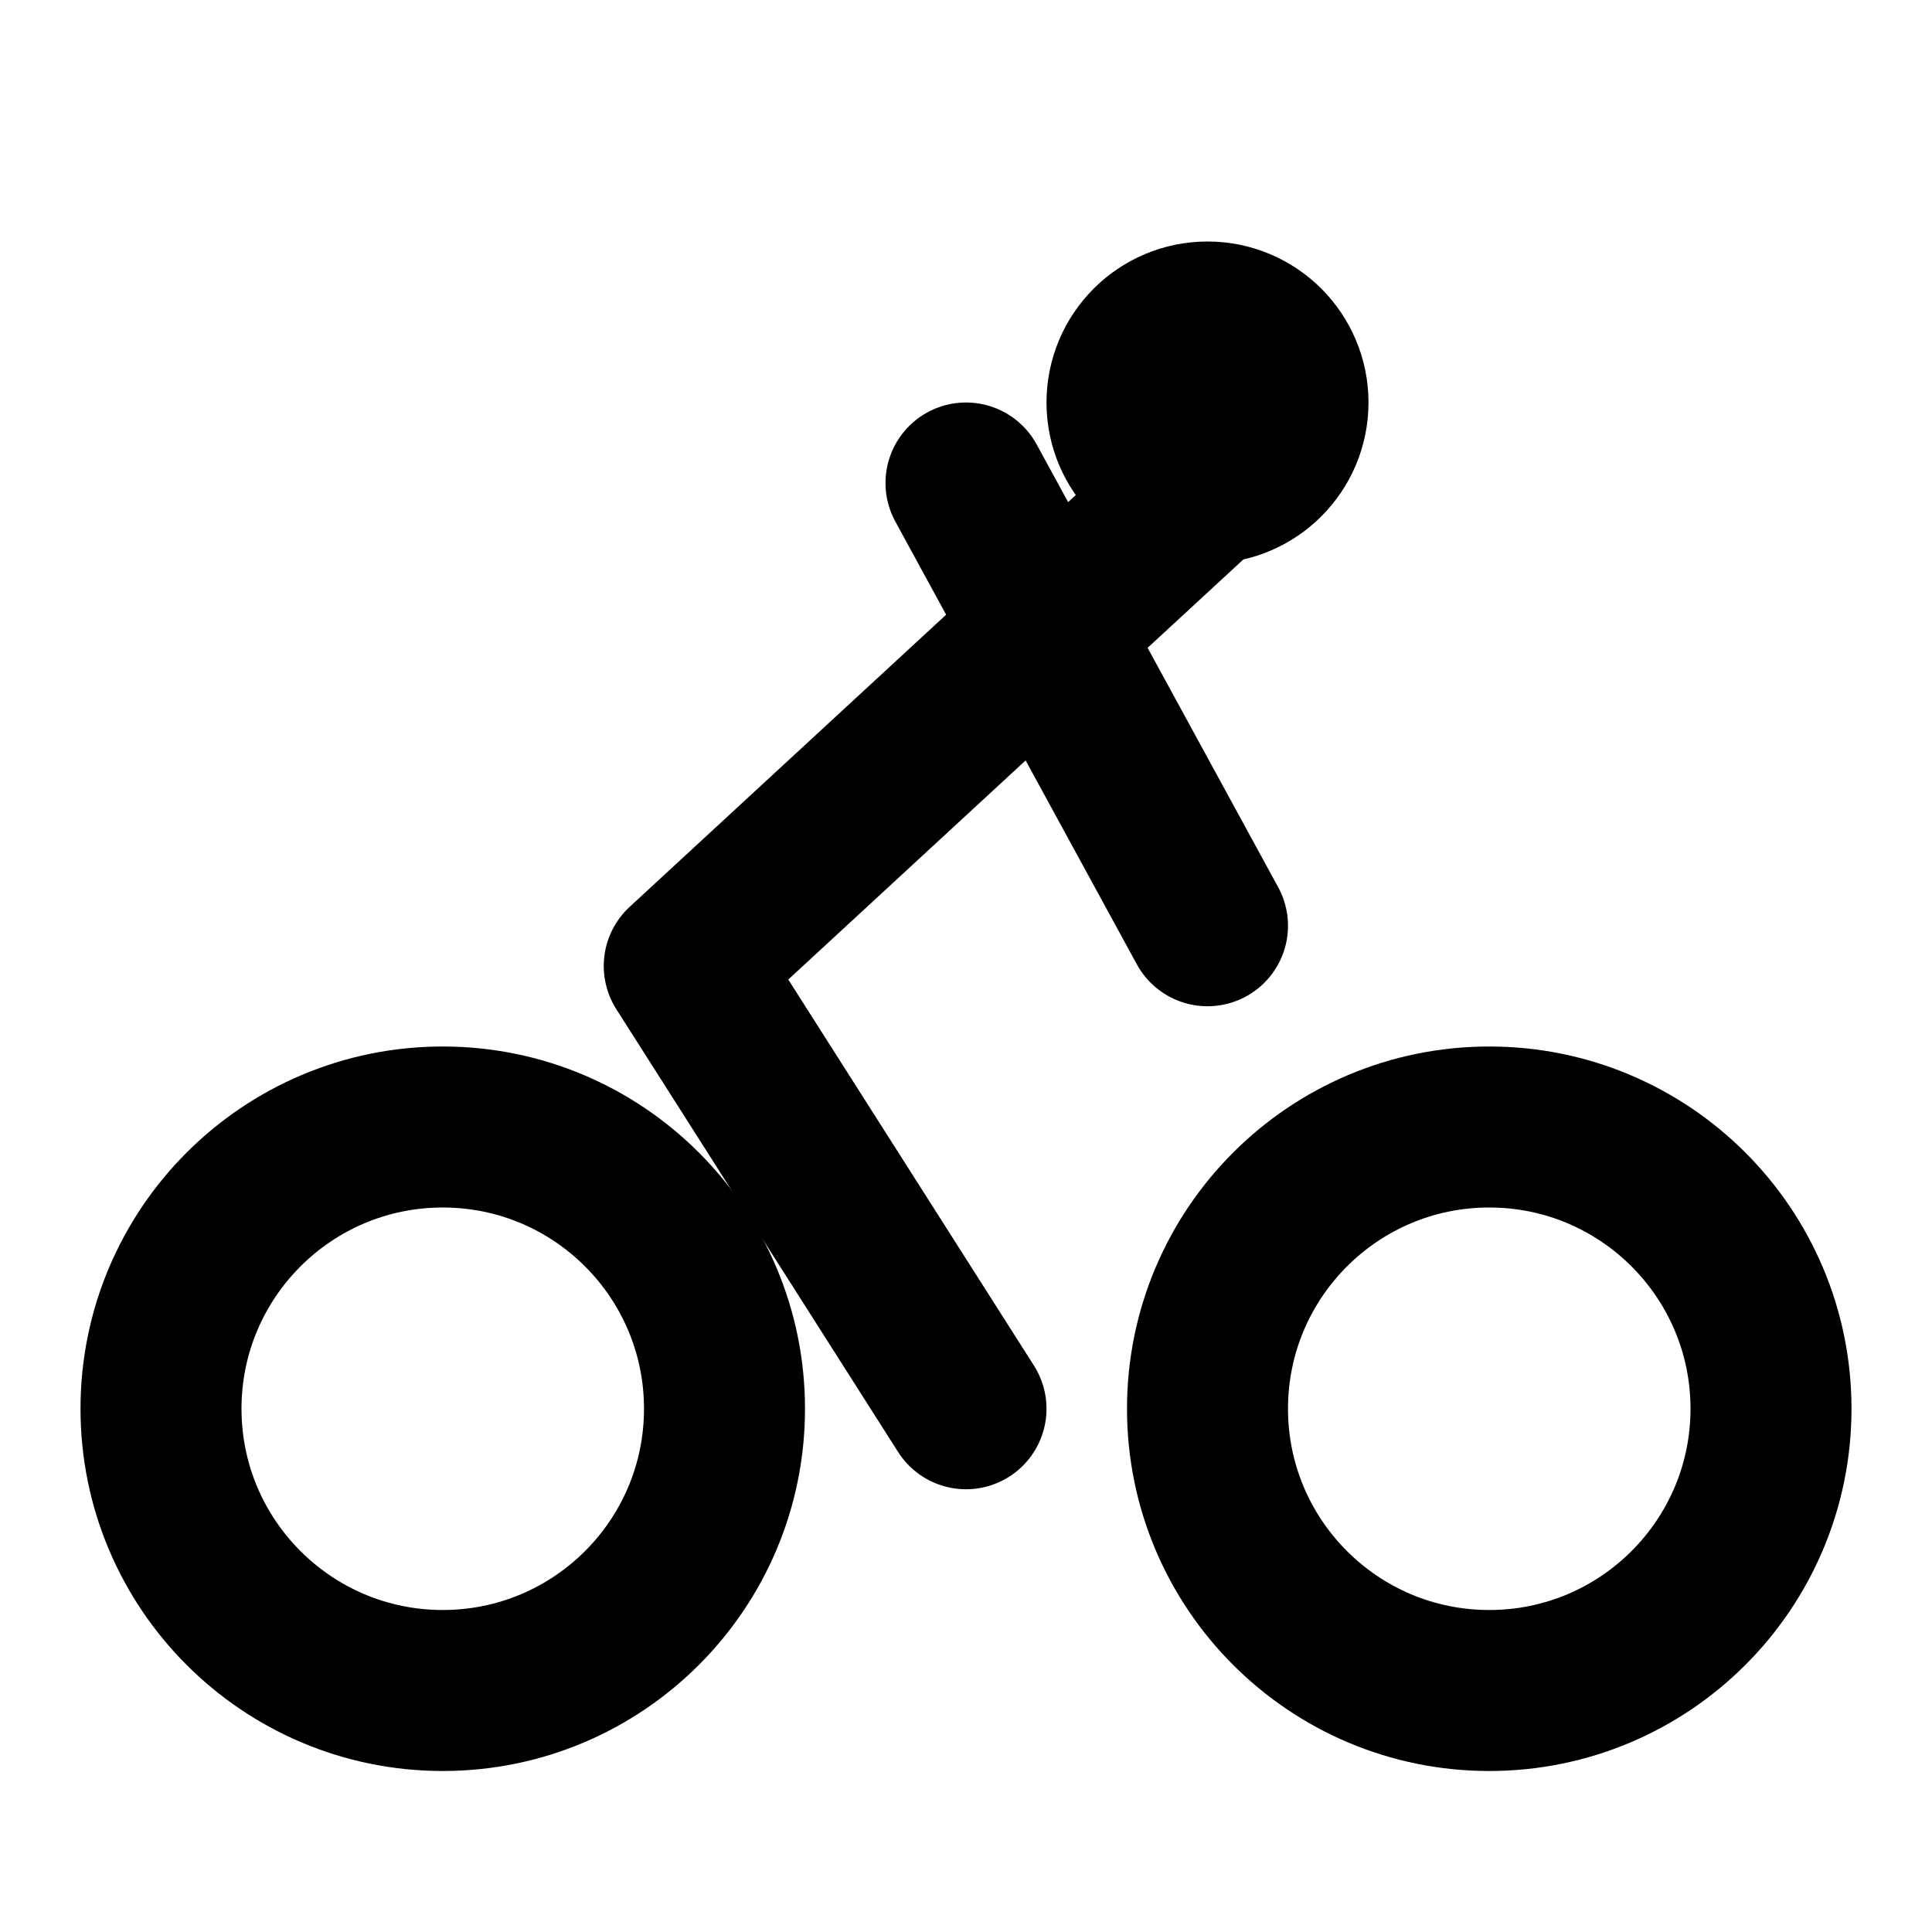
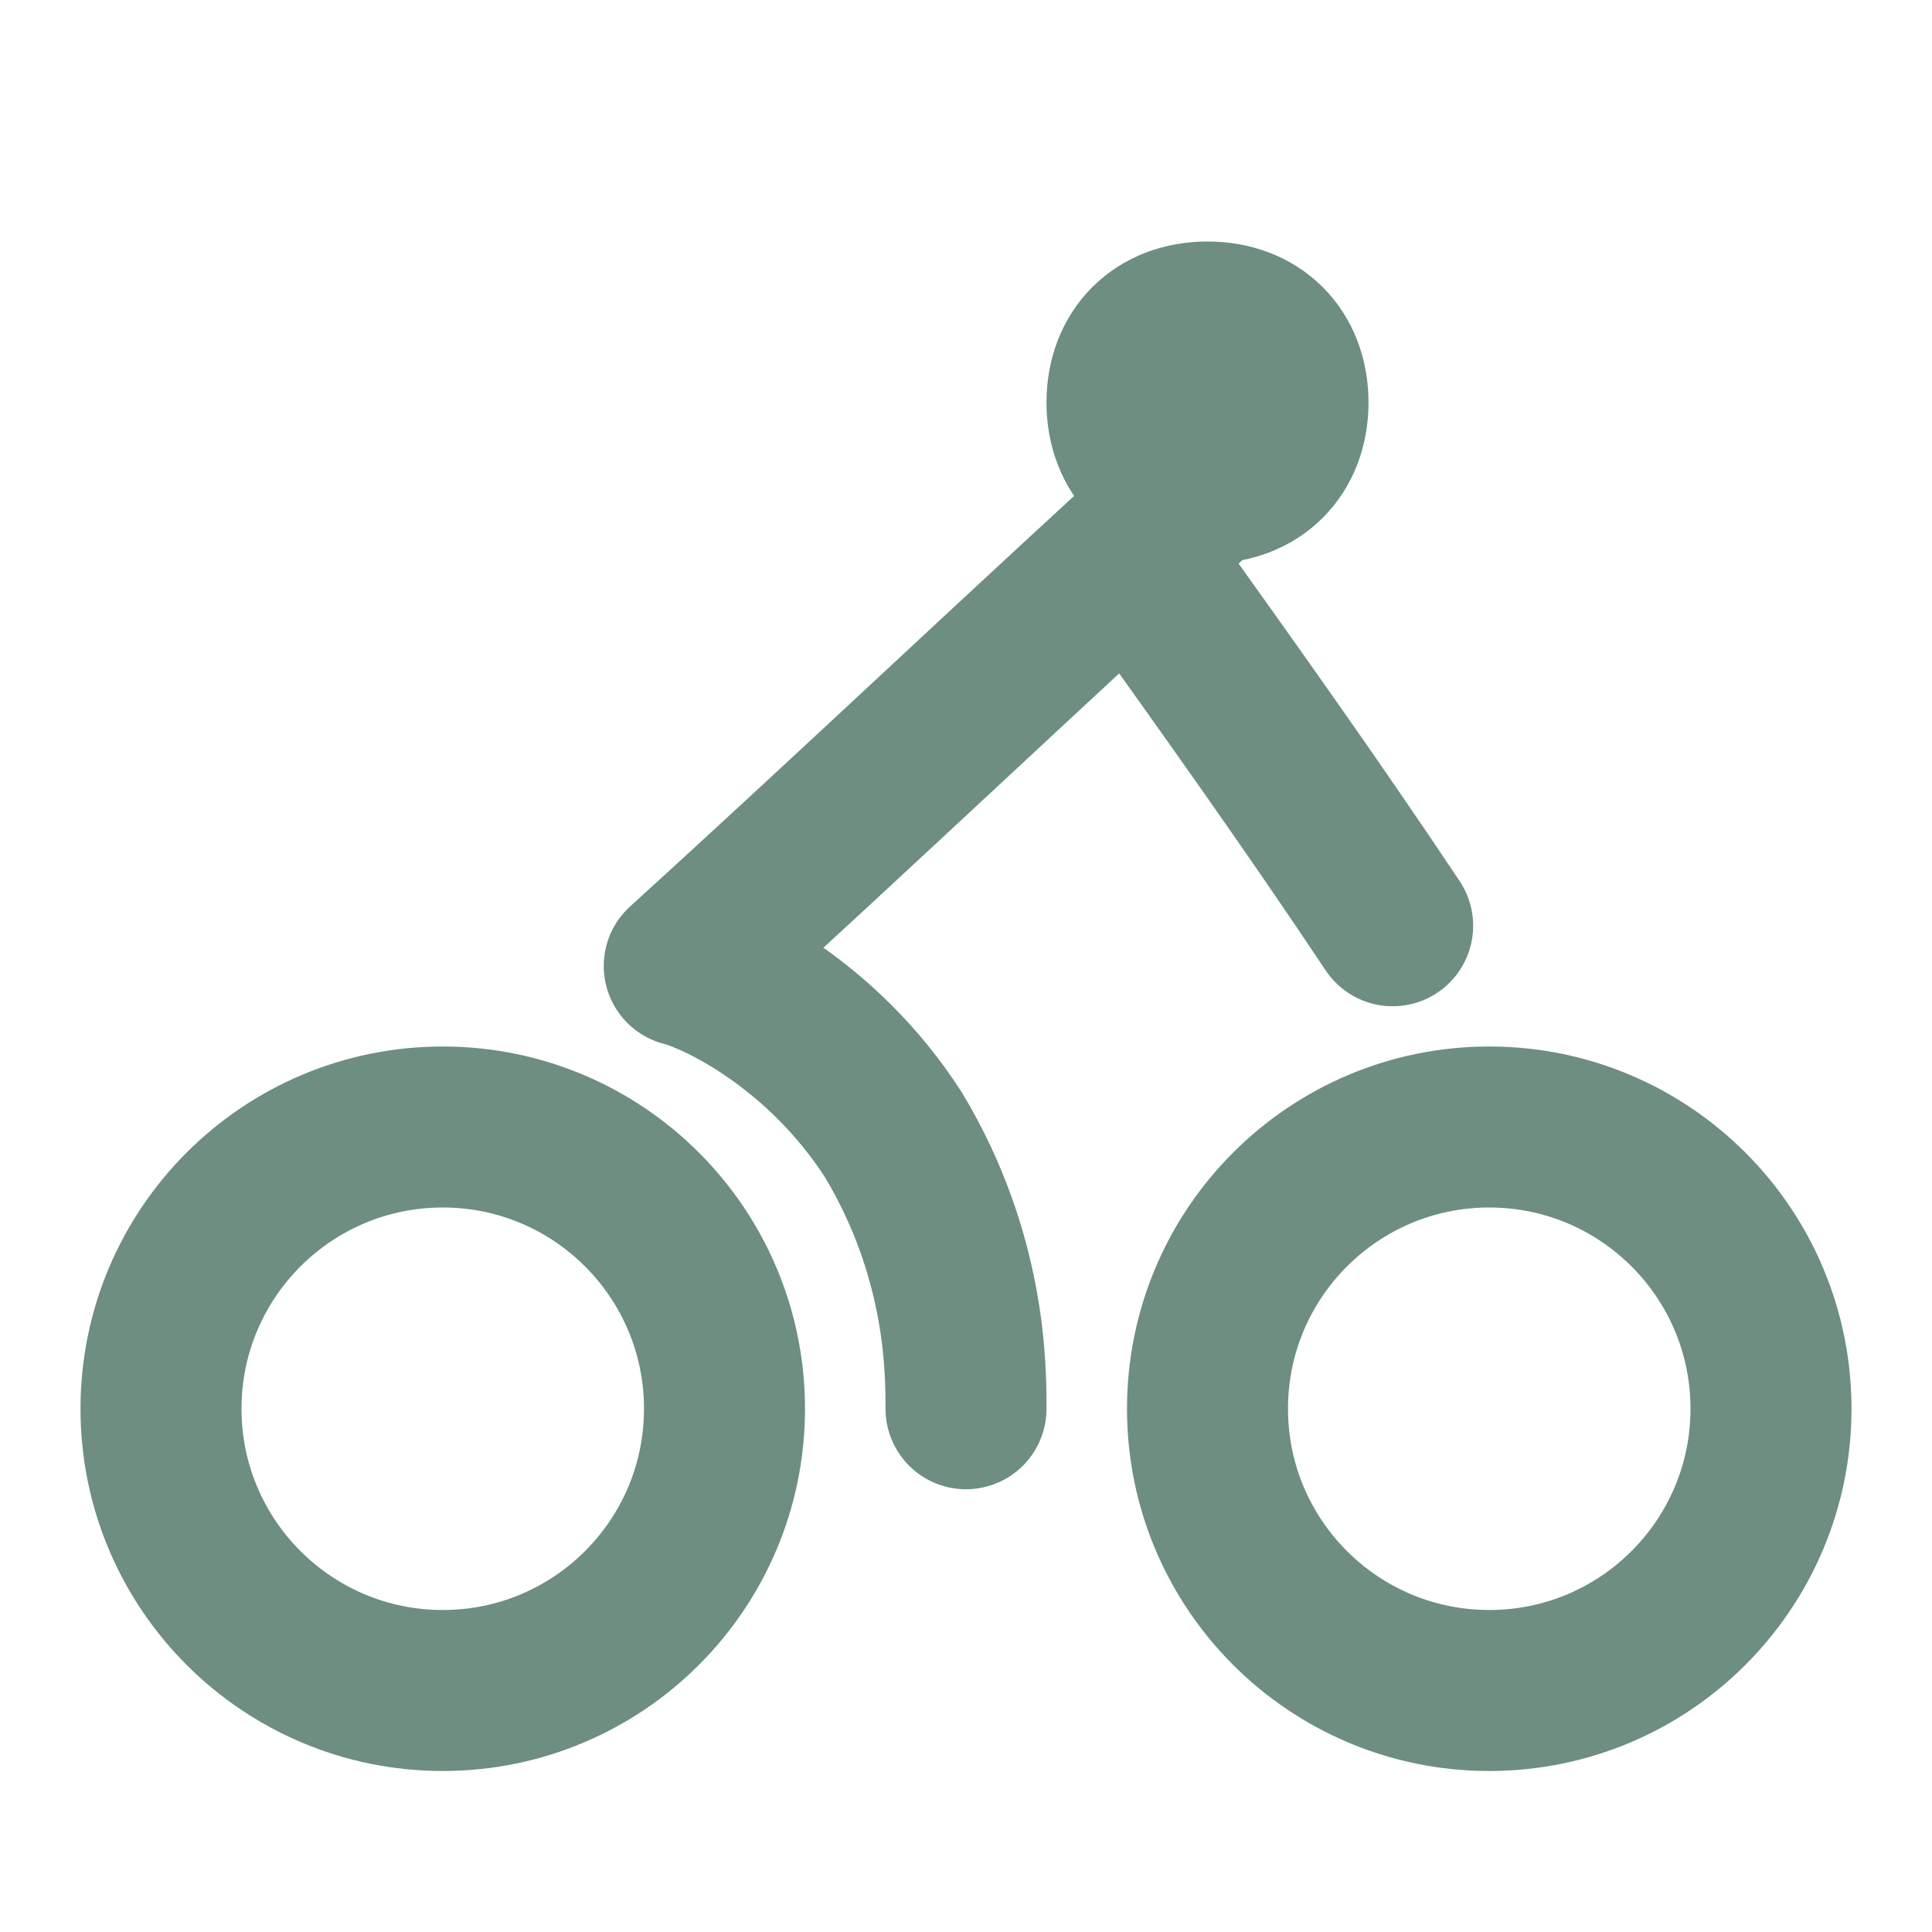
- <svg xmlns="http://www.w3.org/2000/svg" viewBox="0 0 24 24" fill="none" stroke="#000000" stroke-width="2" stroke-linecap="round" stroke-linejoin="round">
-   <circle cx="5.5" cy="17.5" r="3.5" />
-   <circle cx="18.5" cy="17.5" r="3.5" />
-   <path d="M15 6a1 1 0 1 0 0-2 1 1 0 0 0 0 2z" />
-   <path d="m12 17.5-3.5-5.5L15 6" />
-   <path d="m12 6 3 5.5" />
+ <svg xmlns="http://www.w3.org/2000/svg" id="Layer_1" version="1.1" viewBox="0 0 24 24">
+   <defs>
+     <style>
+       .st0 {
+         fill: none;
+         stroke: #6d8e80;
+         stroke-linecap: round;
+         stroke-linejoin: round;
+         stroke-width: 2px;
+       }
+     </style>
+   </defs>
+   <circle class="st0" cx="5.5" cy="17.5" r="3.5" />
+   <circle class="st0" cx="18.5" cy="17.5" r="3.5" />
+   <path class="st0" d="M15,6c.6,0,1-.4,1-1s-.4-1-1-1-1,.4-1,1,.4,1,1,1Z" />
+   <path class="st0" d="M12,17.5c0-.5,0-1.9-.9-3.4-.9-1.4-2.2-2-2.6-2.1,2.2-2,4.3-4,6.5-6" />
+   <path class="st0" d="M14.3,7.2c1,1.4,2,2.8,3,4.3" />
</svg>
